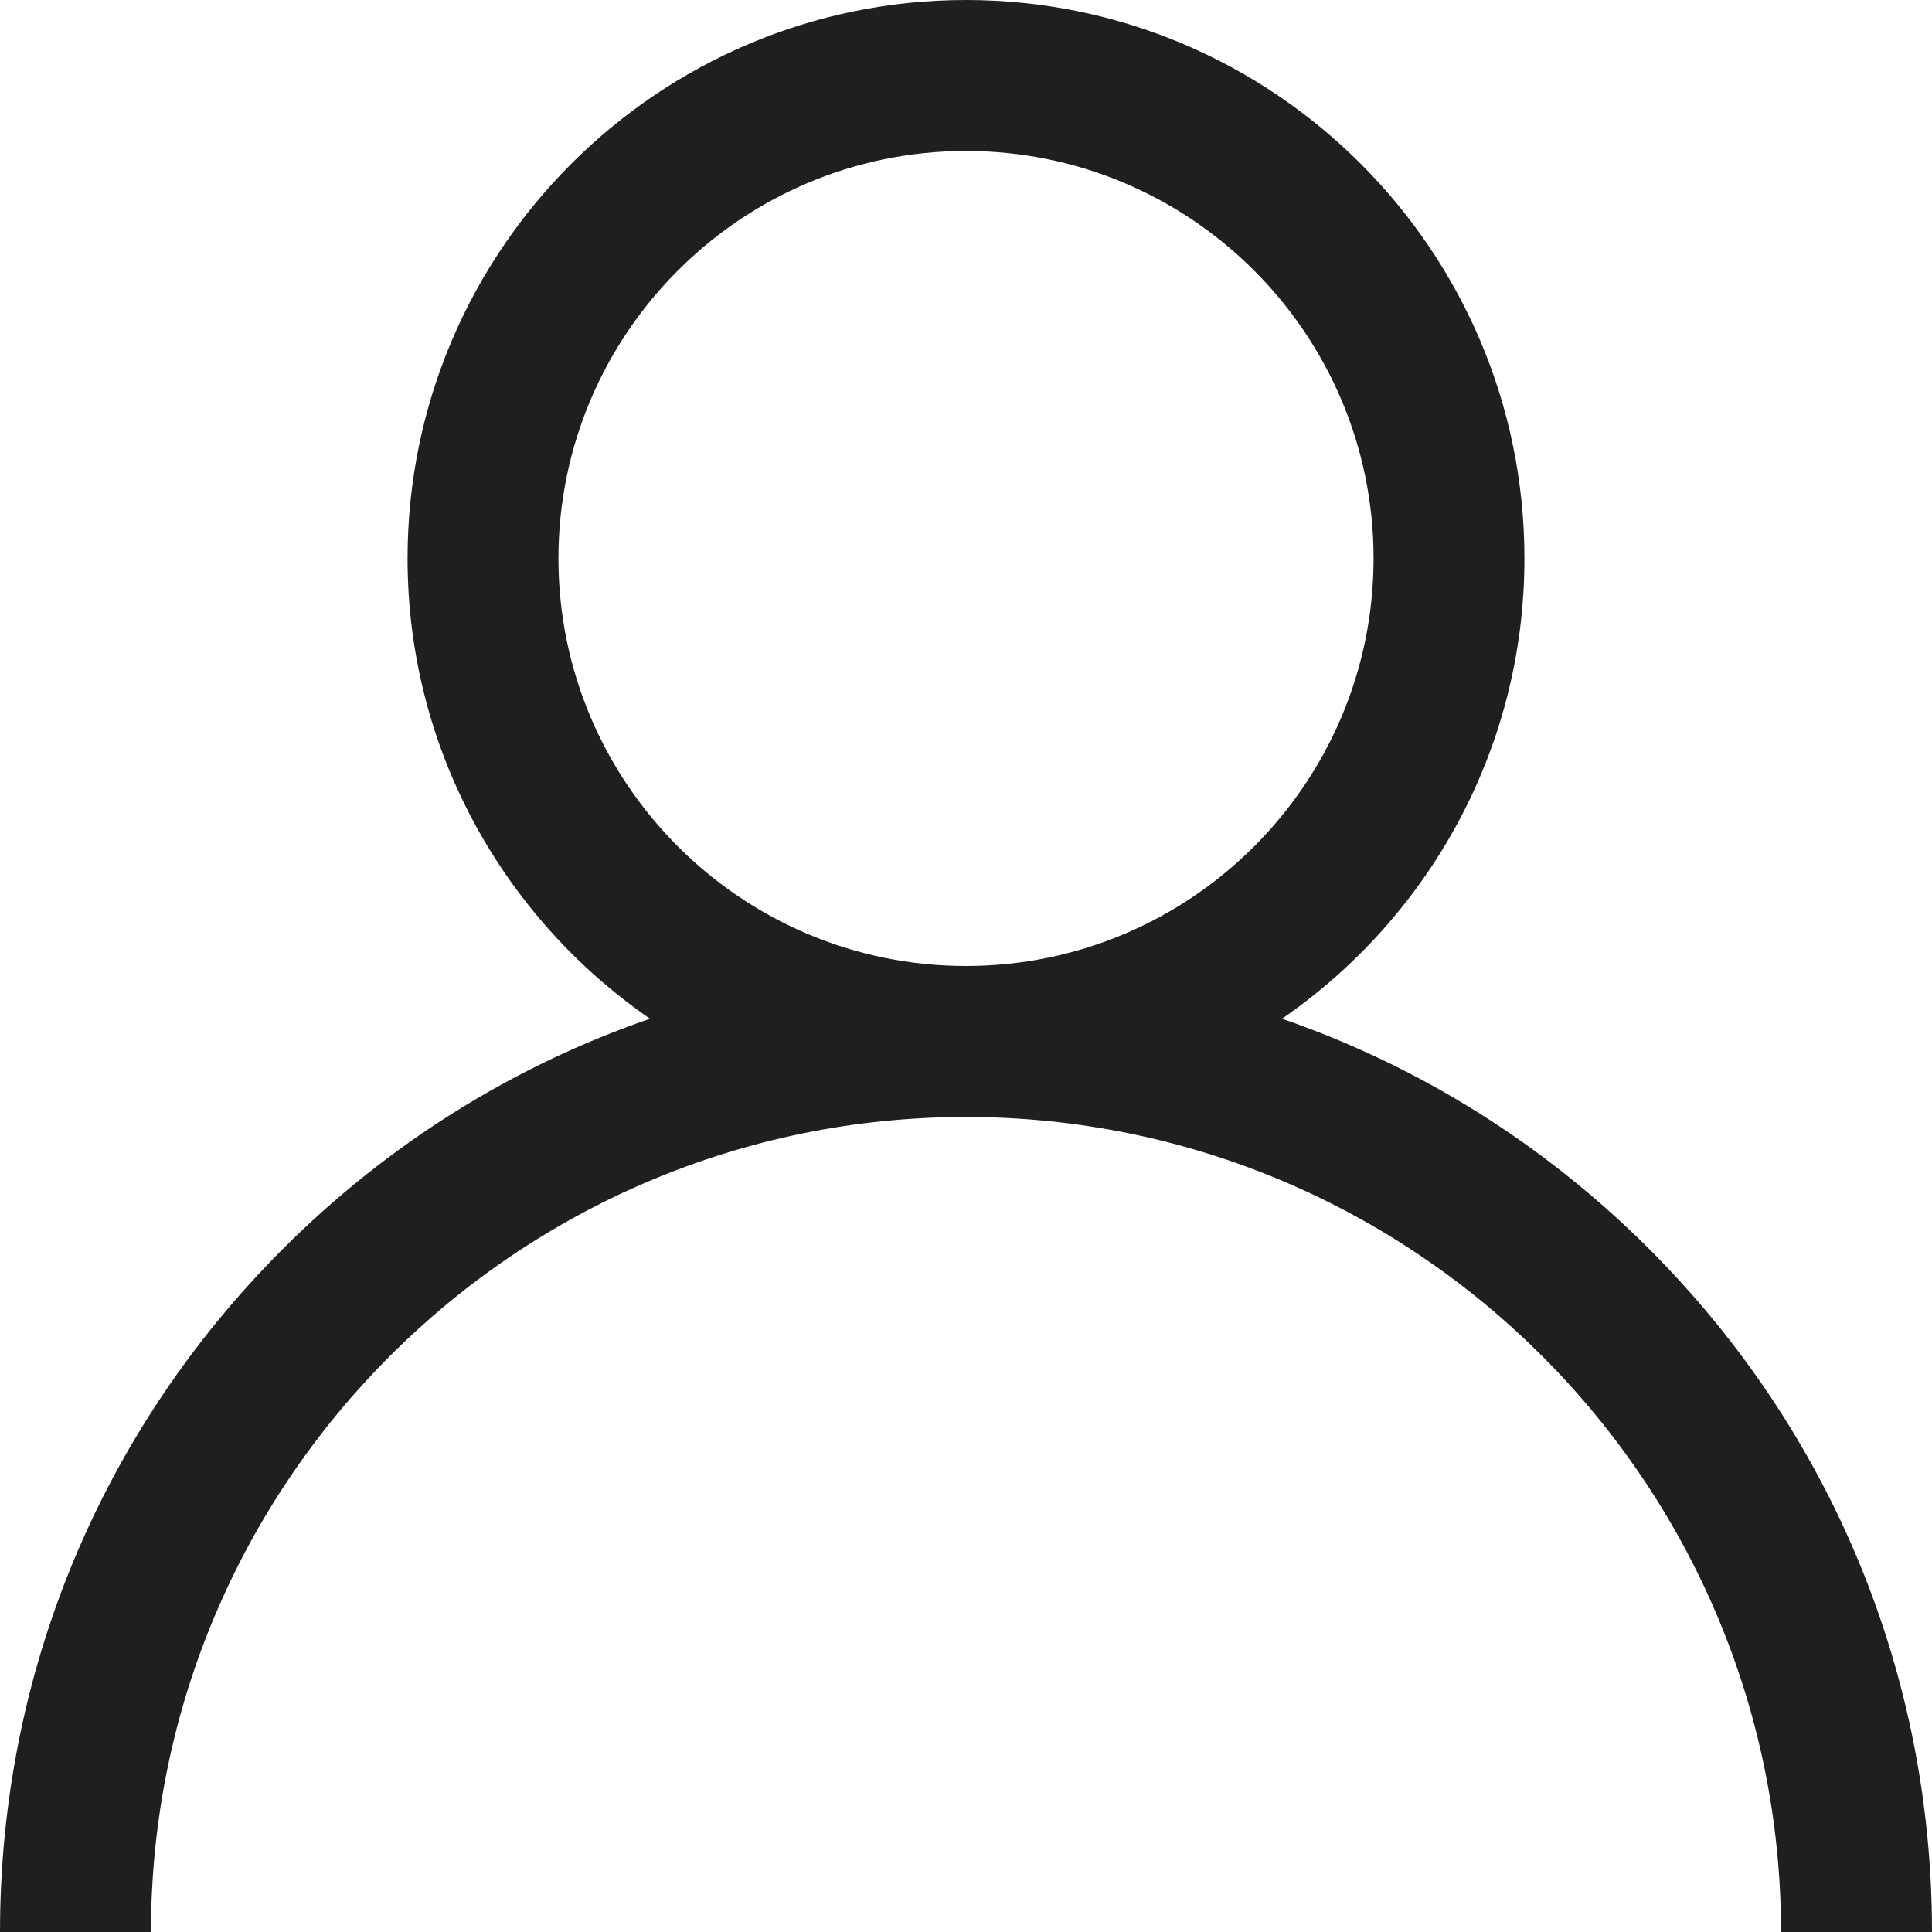
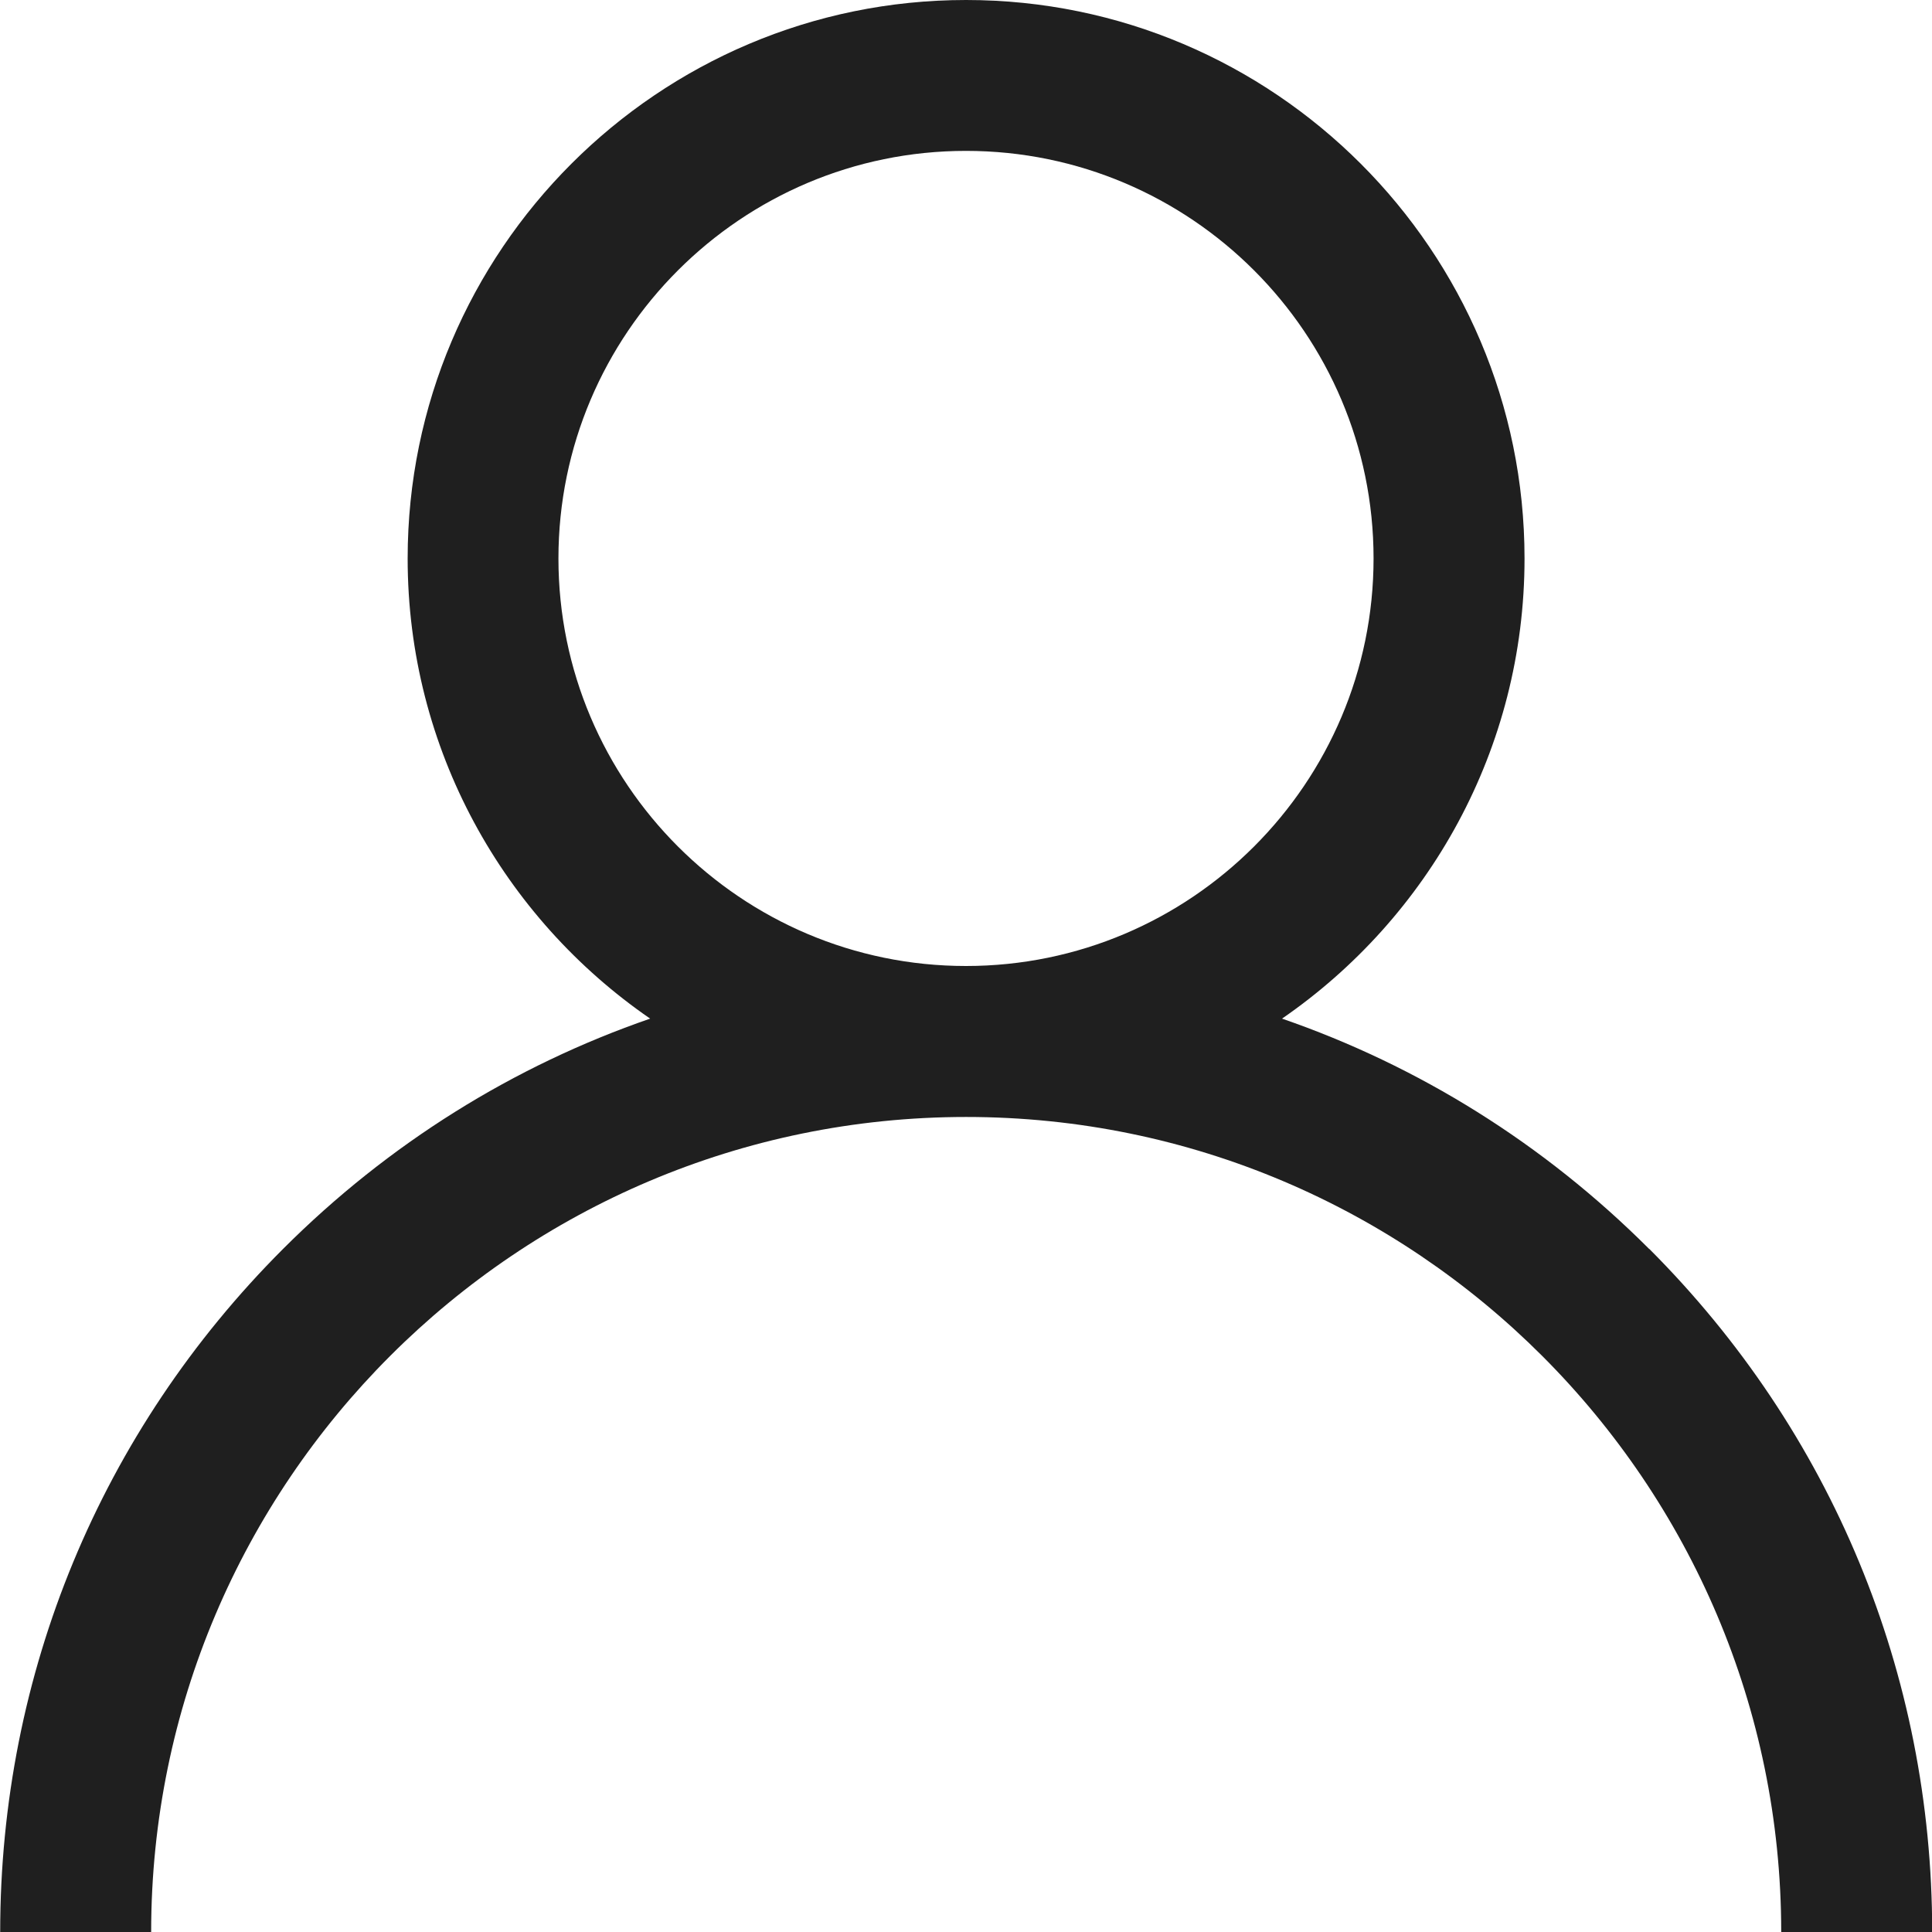
<svg xmlns="http://www.w3.org/2000/svg" width="21" height="21" viewBox="0 0 21 21" fill="none">
-   <path d="M17.925 13.575C16.781 12.432 15.42 11.585 13.935 11.073C15.525 9.977 16.57 8.144 16.57 6.07C16.57 2.723 13.847 0 10.5 0C7.153 0 4.43 2.723 4.43 6.07C4.43 8.144 5.475 9.977 7.065 11.073C5.58 11.585 4.219 12.432 3.075 13.575C1.092 15.559 0 18.195 0 21H1.641C1.641 16.115 5.615 12.141 10.5 12.141C15.385 12.141 19.359 16.115 19.359 21H21C21 18.195 19.908 15.559 17.925 13.575ZM10.5 10.5C8.057 10.5 6.07 8.513 6.07 6.07C6.07 3.628 8.057 1.641 10.5 1.641C12.943 1.641 14.93 3.628 14.93 6.07C14.93 8.513 12.943 10.5 10.5 10.5Z" fill="#1F1F1F" />
+   <path d="M17.925 13.575c-1.144-1.144-2.505-1.99-3.99-2.503 1.591-1.096 2.636-2.929 2.636-5.002 0-3.347-2.723-6.07-6.07-6.07-3.347 0-6.07 2.723-6.07 6.07 0 2.073 1.045 3.907 2.636 5.002-1.485.513-2.846 1.359-3.99 2.503-1.983 1.983-3.075 4.62-3.075 7.425h1.641c0-4.885 3.974-8.859 8.859-8.859s8.859 3.974 8.859 8.859h1.641c0-2.805-1.092-5.441-3.075-7.425zm-7.425-3.075c-2.443 0-4.43-1.987-4.43-4.43 0-2.443 1.987-4.43 4.43-4.43 2.443 0 4.43 1.987 4.43 4.43 0 2.443-1.987 4.43-4.43 4.43z" fill="#1F1F1F" />
</svg>
